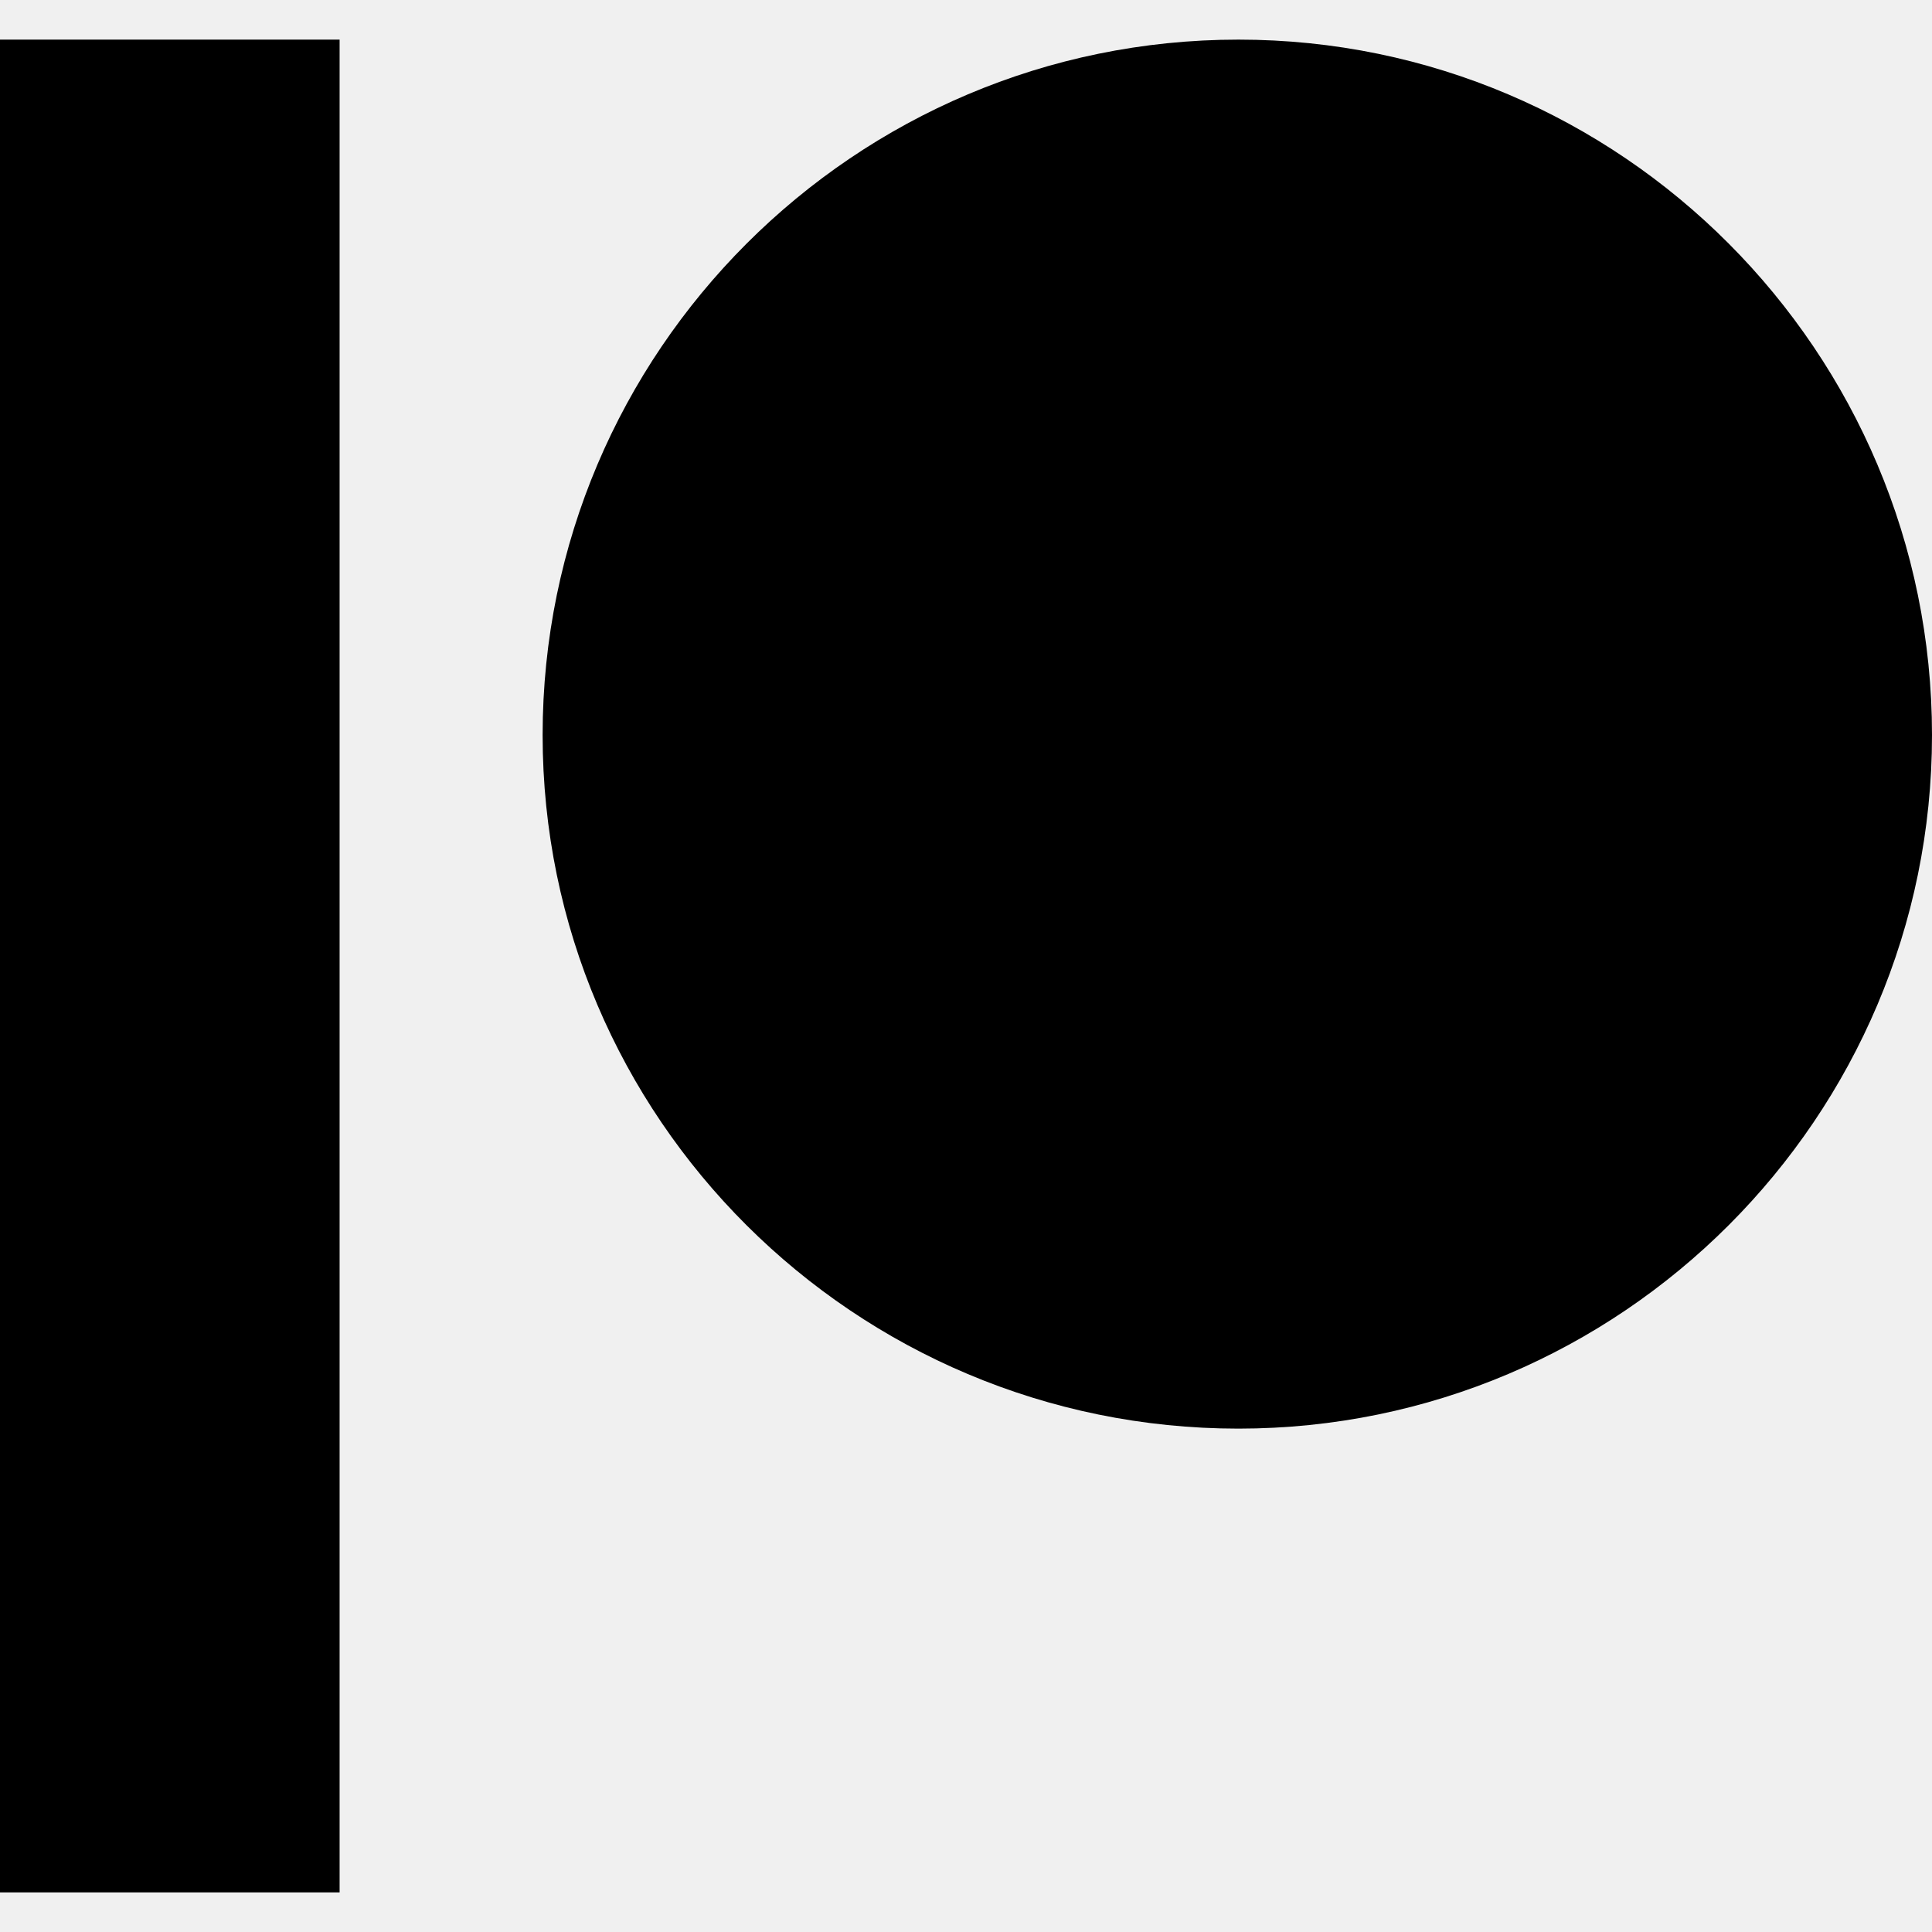
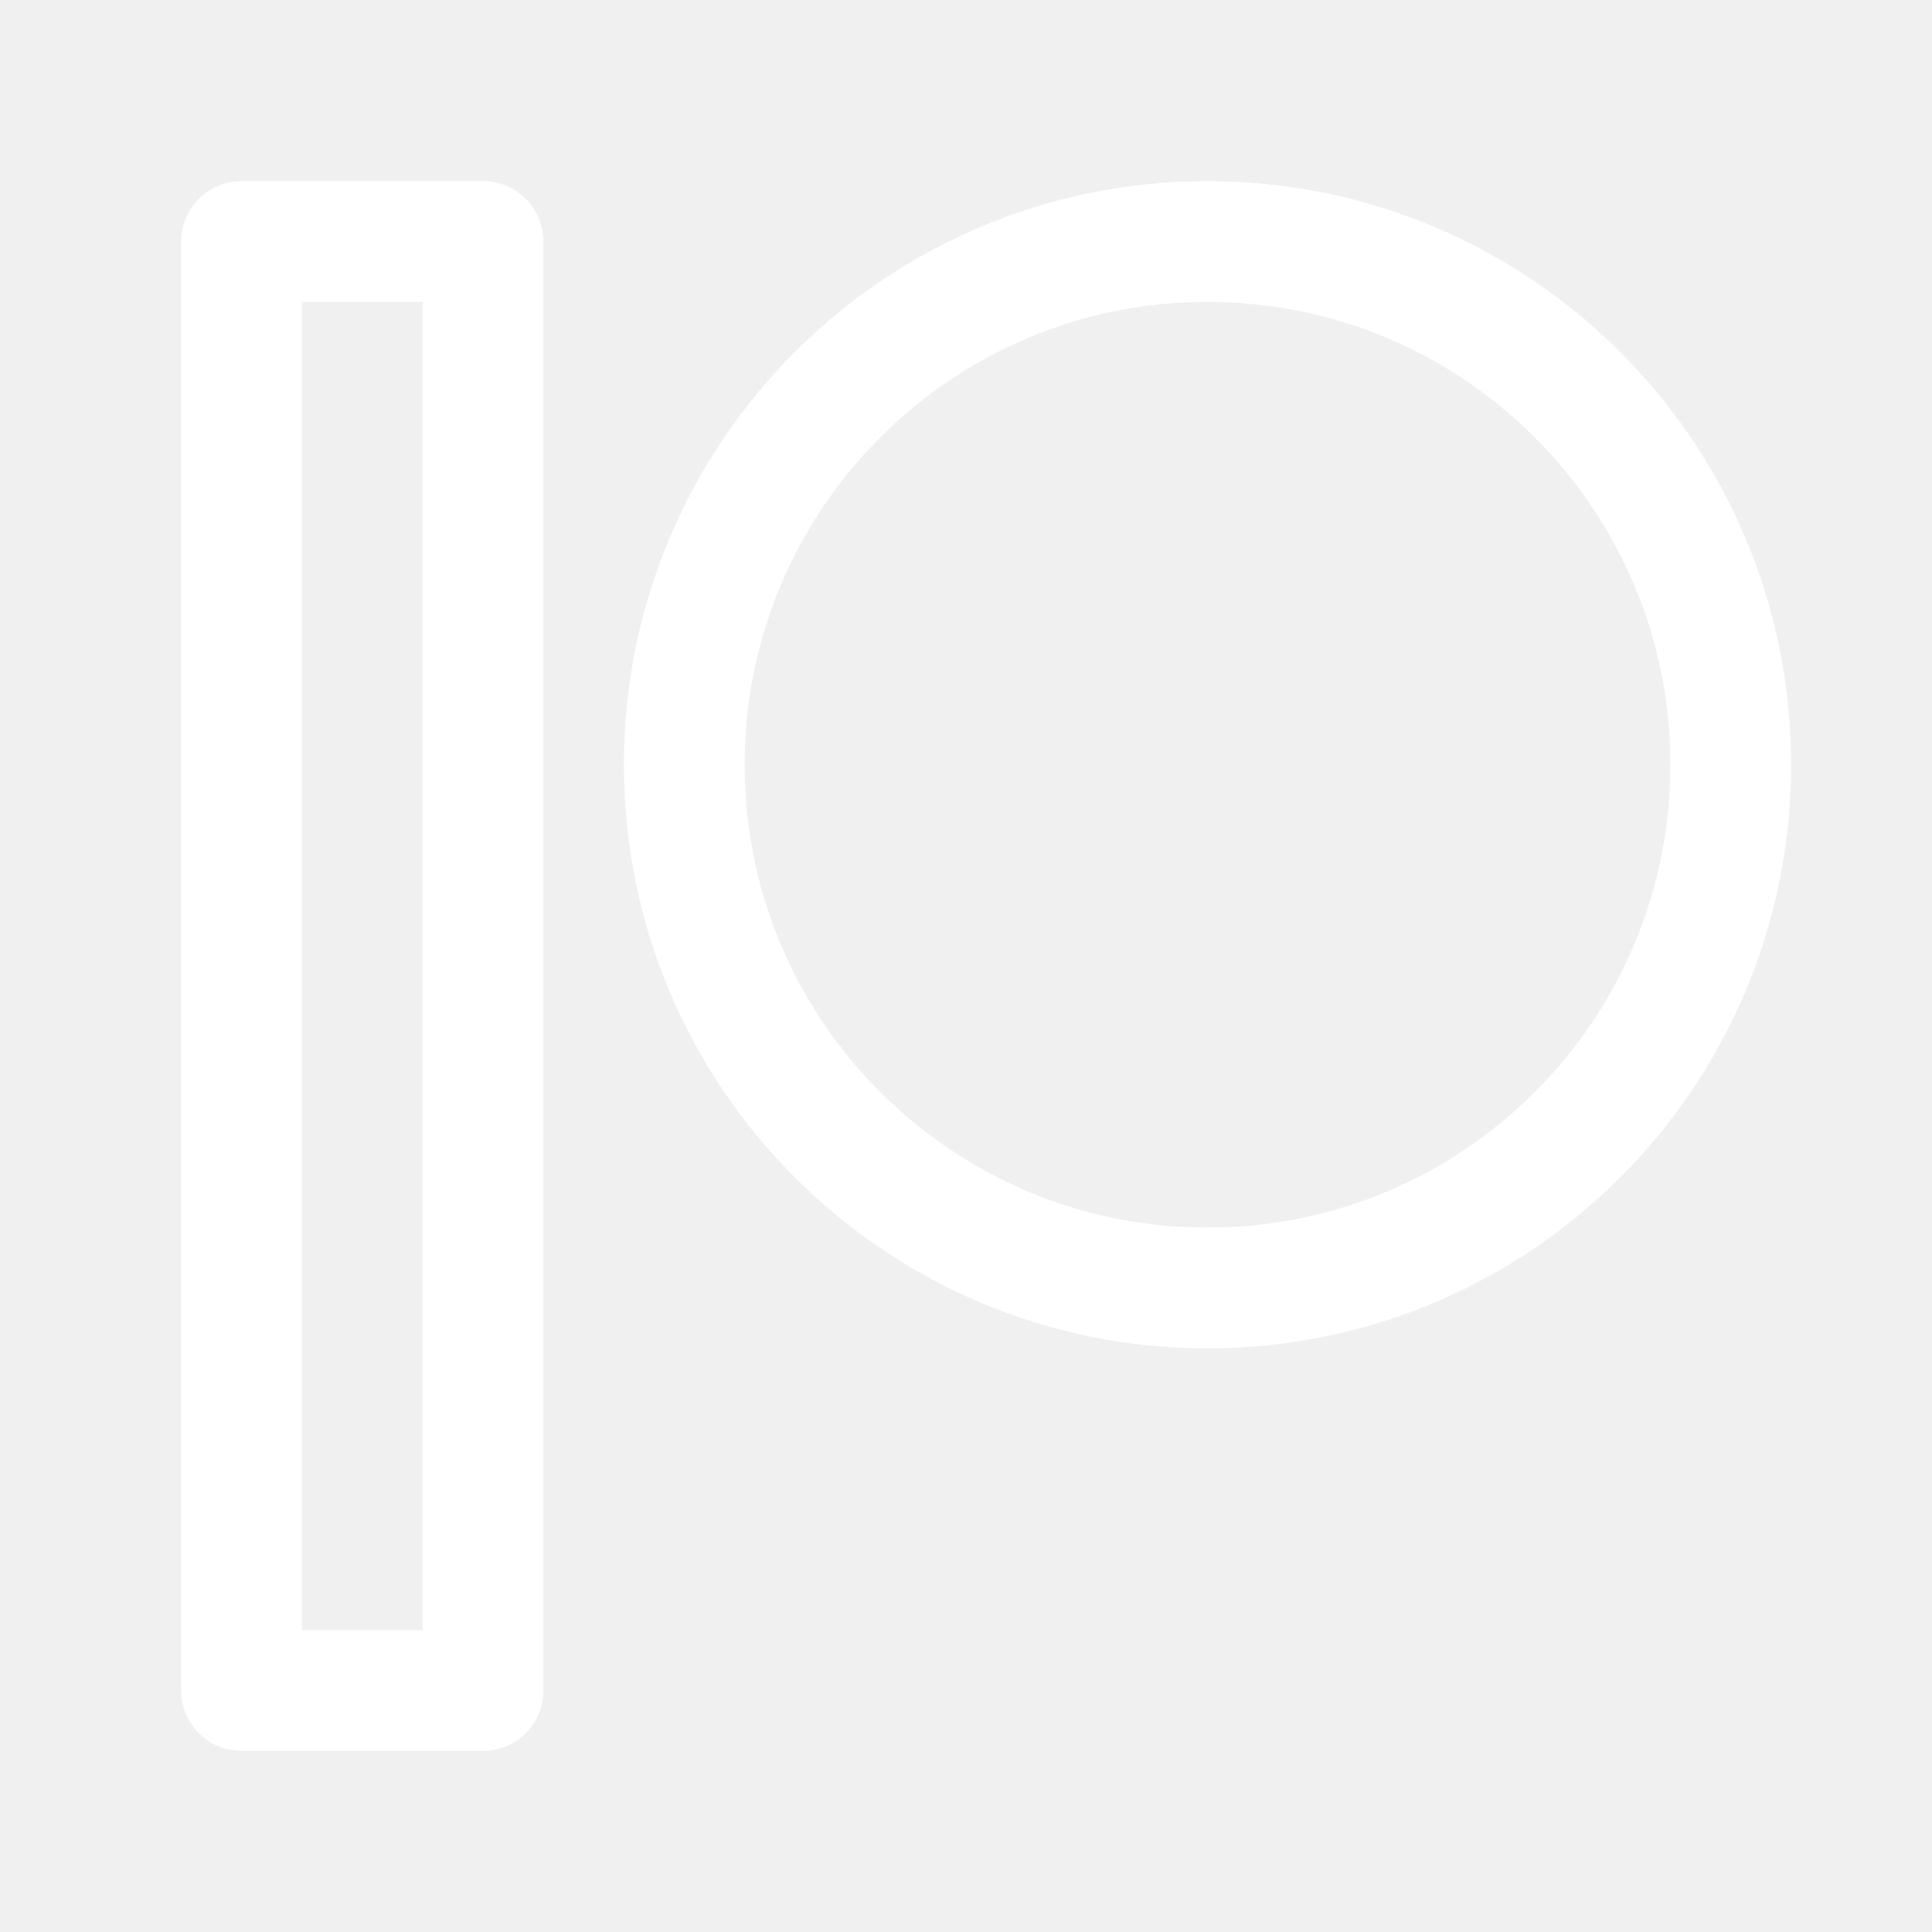
- <svg xmlns="http://www.w3.org/2000/svg" viewBox="0 0 512 512">
-   <path d="M512 194.8c0 101.3-82.4 183.8-183.8 183.8-101.7 0-184.4-82.4-184.4-183.8 0-101.6 82.7-184.3 184.4-184.3C429.6 10.5 512 93.2 512 194.8zM0 501.5h90v-491H0v491z" />
+ <svg xmlns="http://www.w3.org/2000/svg" class="icon icon-tabler icon-tabler-brand-patreon" width="44" height="44" viewBox="0 0 24 24" stroke-width="1.5" stroke="#ffffff" fill="none" stroke-linecap="round" stroke-linejoin="round">
+   <path stroke="none" d="M0 0h24v24H0z" fill="none" />
+   <path d="M3 3h3v18h-3z" />
+   <circle cx="15" cy="9.5" r="6.5" />
</svg>
